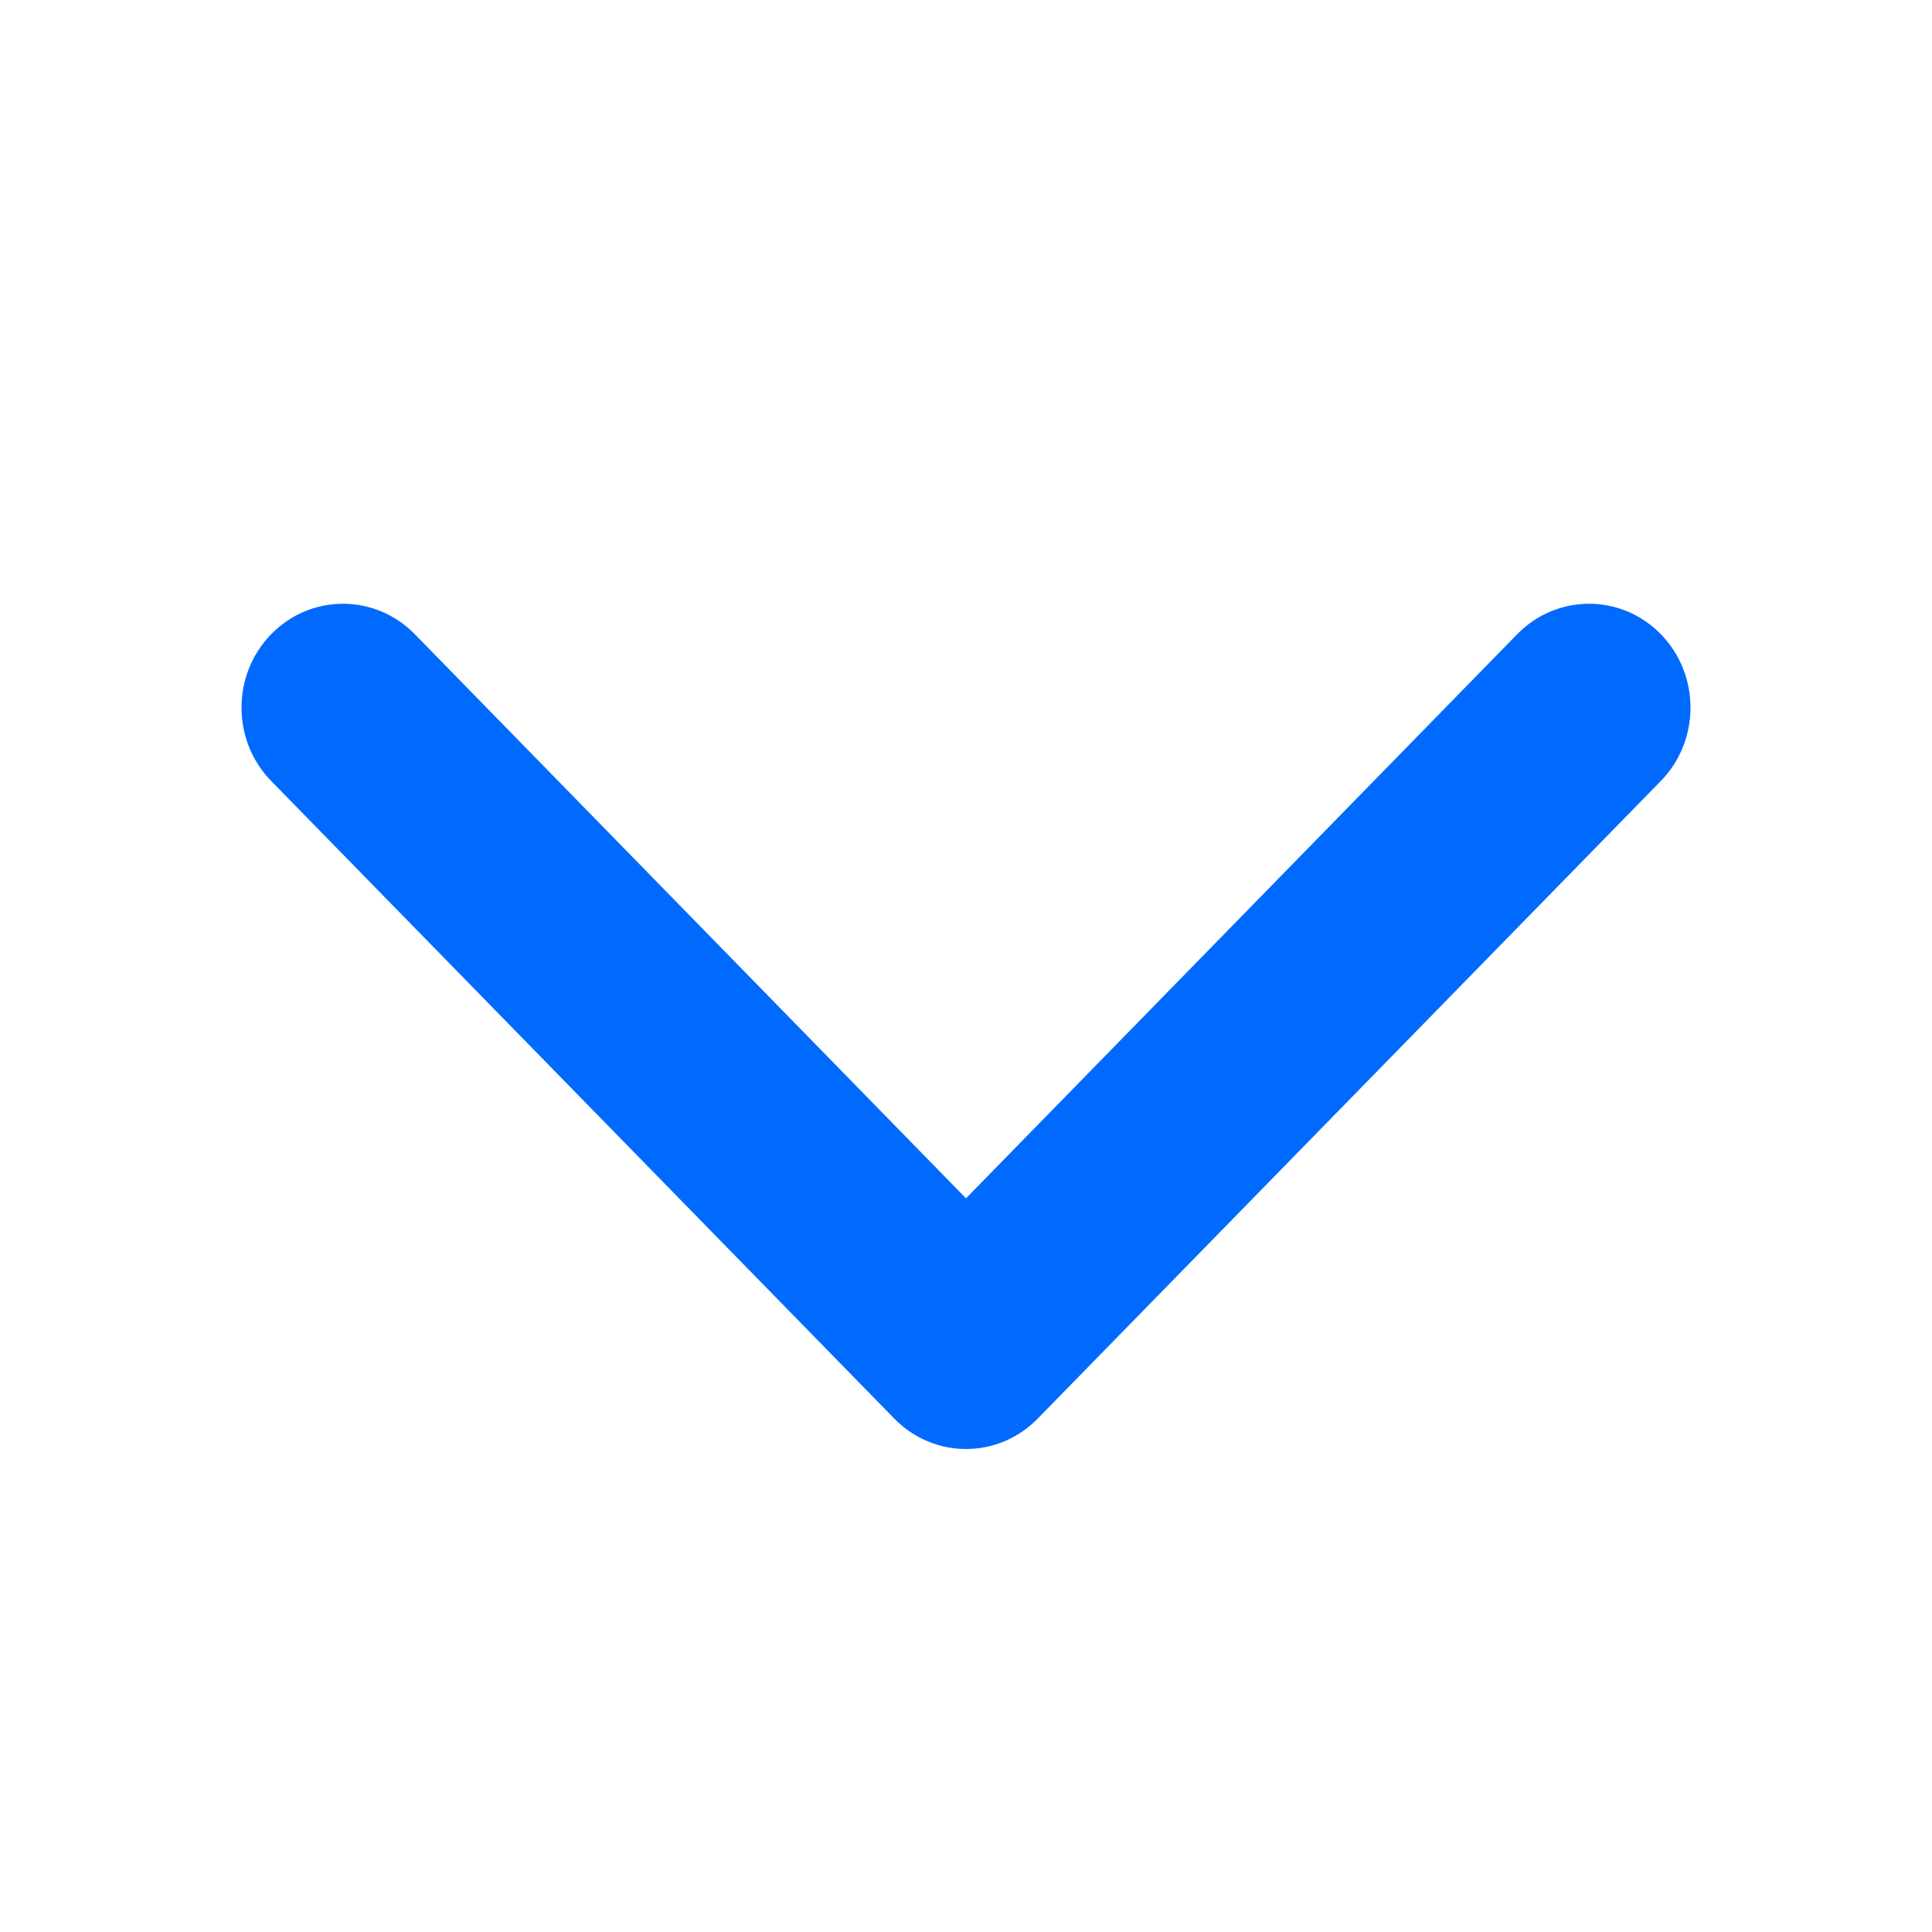
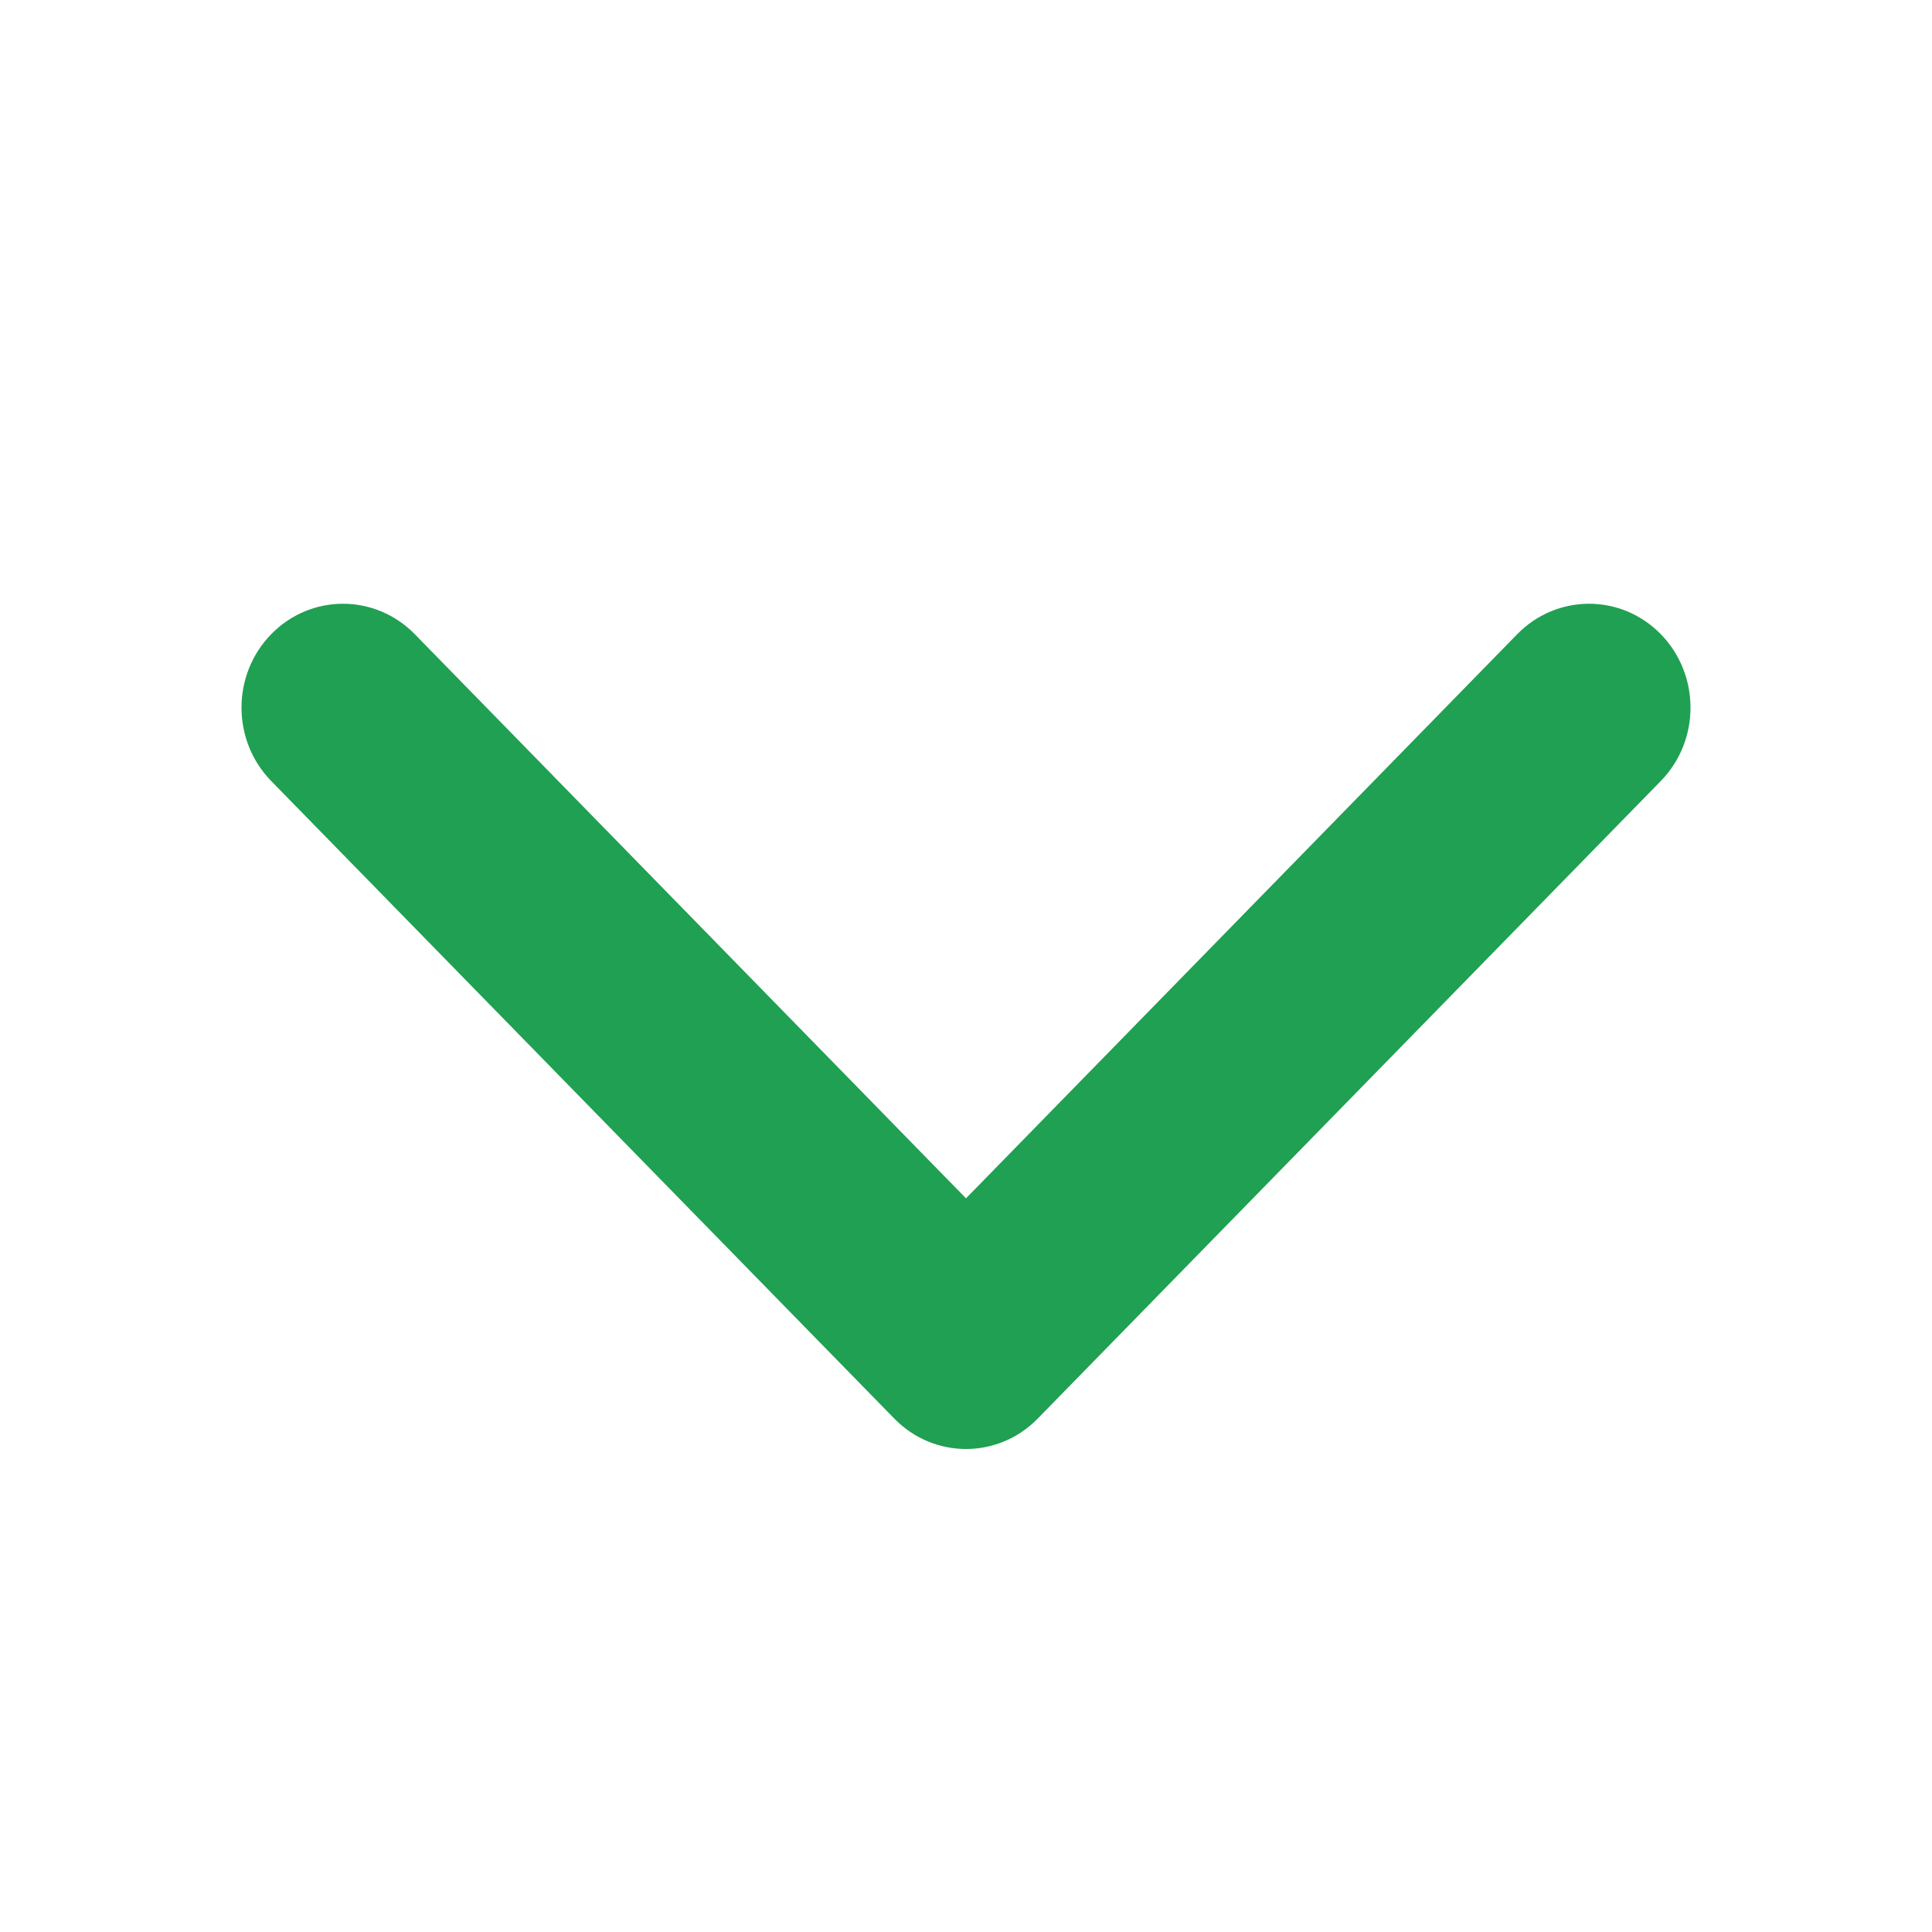
<svg xmlns="http://www.w3.org/2000/svg" width="16" height="16" viewBox="0 0 16 16" fill="none">
-   <path d="M8 12C7.785 12 7.57 11.916 7.406 11.748L2.246 6.468C1.918 6.132 1.918 5.588 2.246 5.252C2.574 4.916 3.106 4.916 3.435 5.252L8 9.924L12.565 5.252C12.894 4.916 13.426 4.916 13.754 5.252C14.082 5.588 14.082 6.132 13.754 6.468L8.594 11.748C8.43 11.916 8.215 12 8 12Z" fill="rgb(0, 106, 255)" />
+   <path d="M8 12C7.785 12 7.57 11.916 7.406 11.748L2.246 6.468C1.918 6.132 1.918 5.588 2.246 5.252C2.574 4.916 3.106 4.916 3.435 5.252L8 9.924L12.565 5.252C12.894 4.916 13.426 4.916 13.754 5.252C14.082 5.588 14.082 6.132 13.754 6.468L8.594 11.748C8.43 11.916 8.215 12 8 12Z" fill="#20a052" />
</svg>
